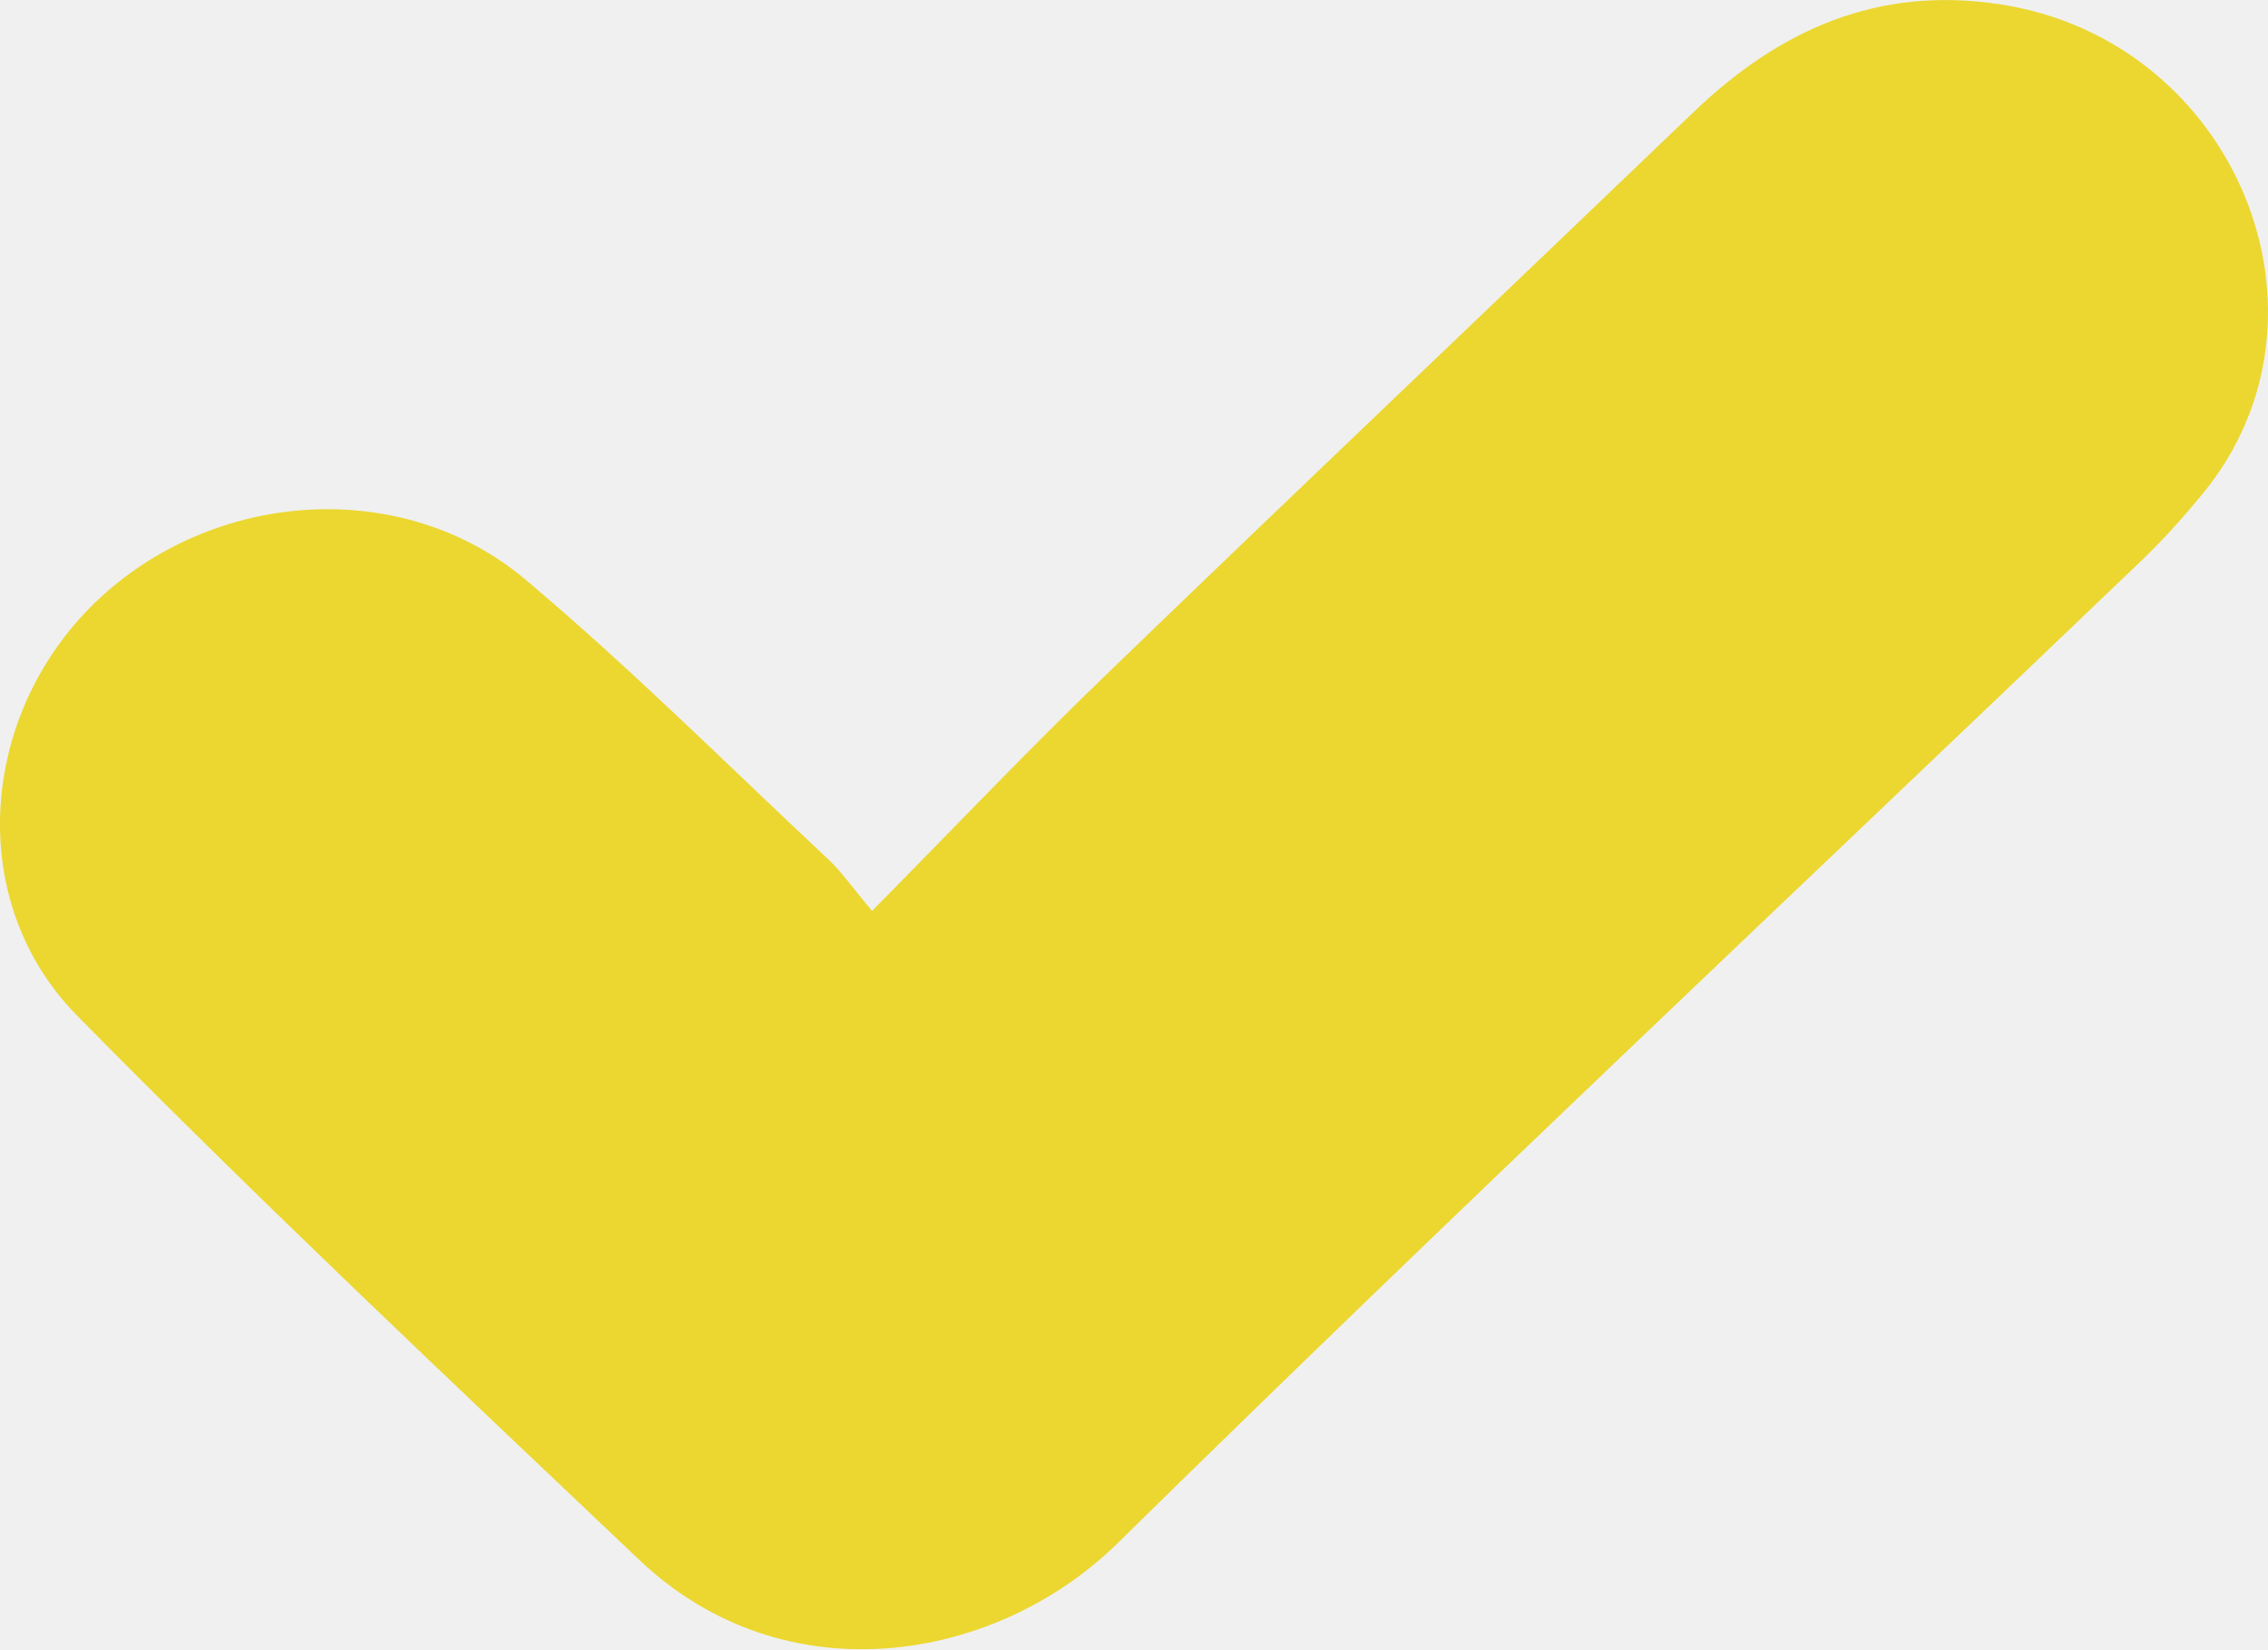
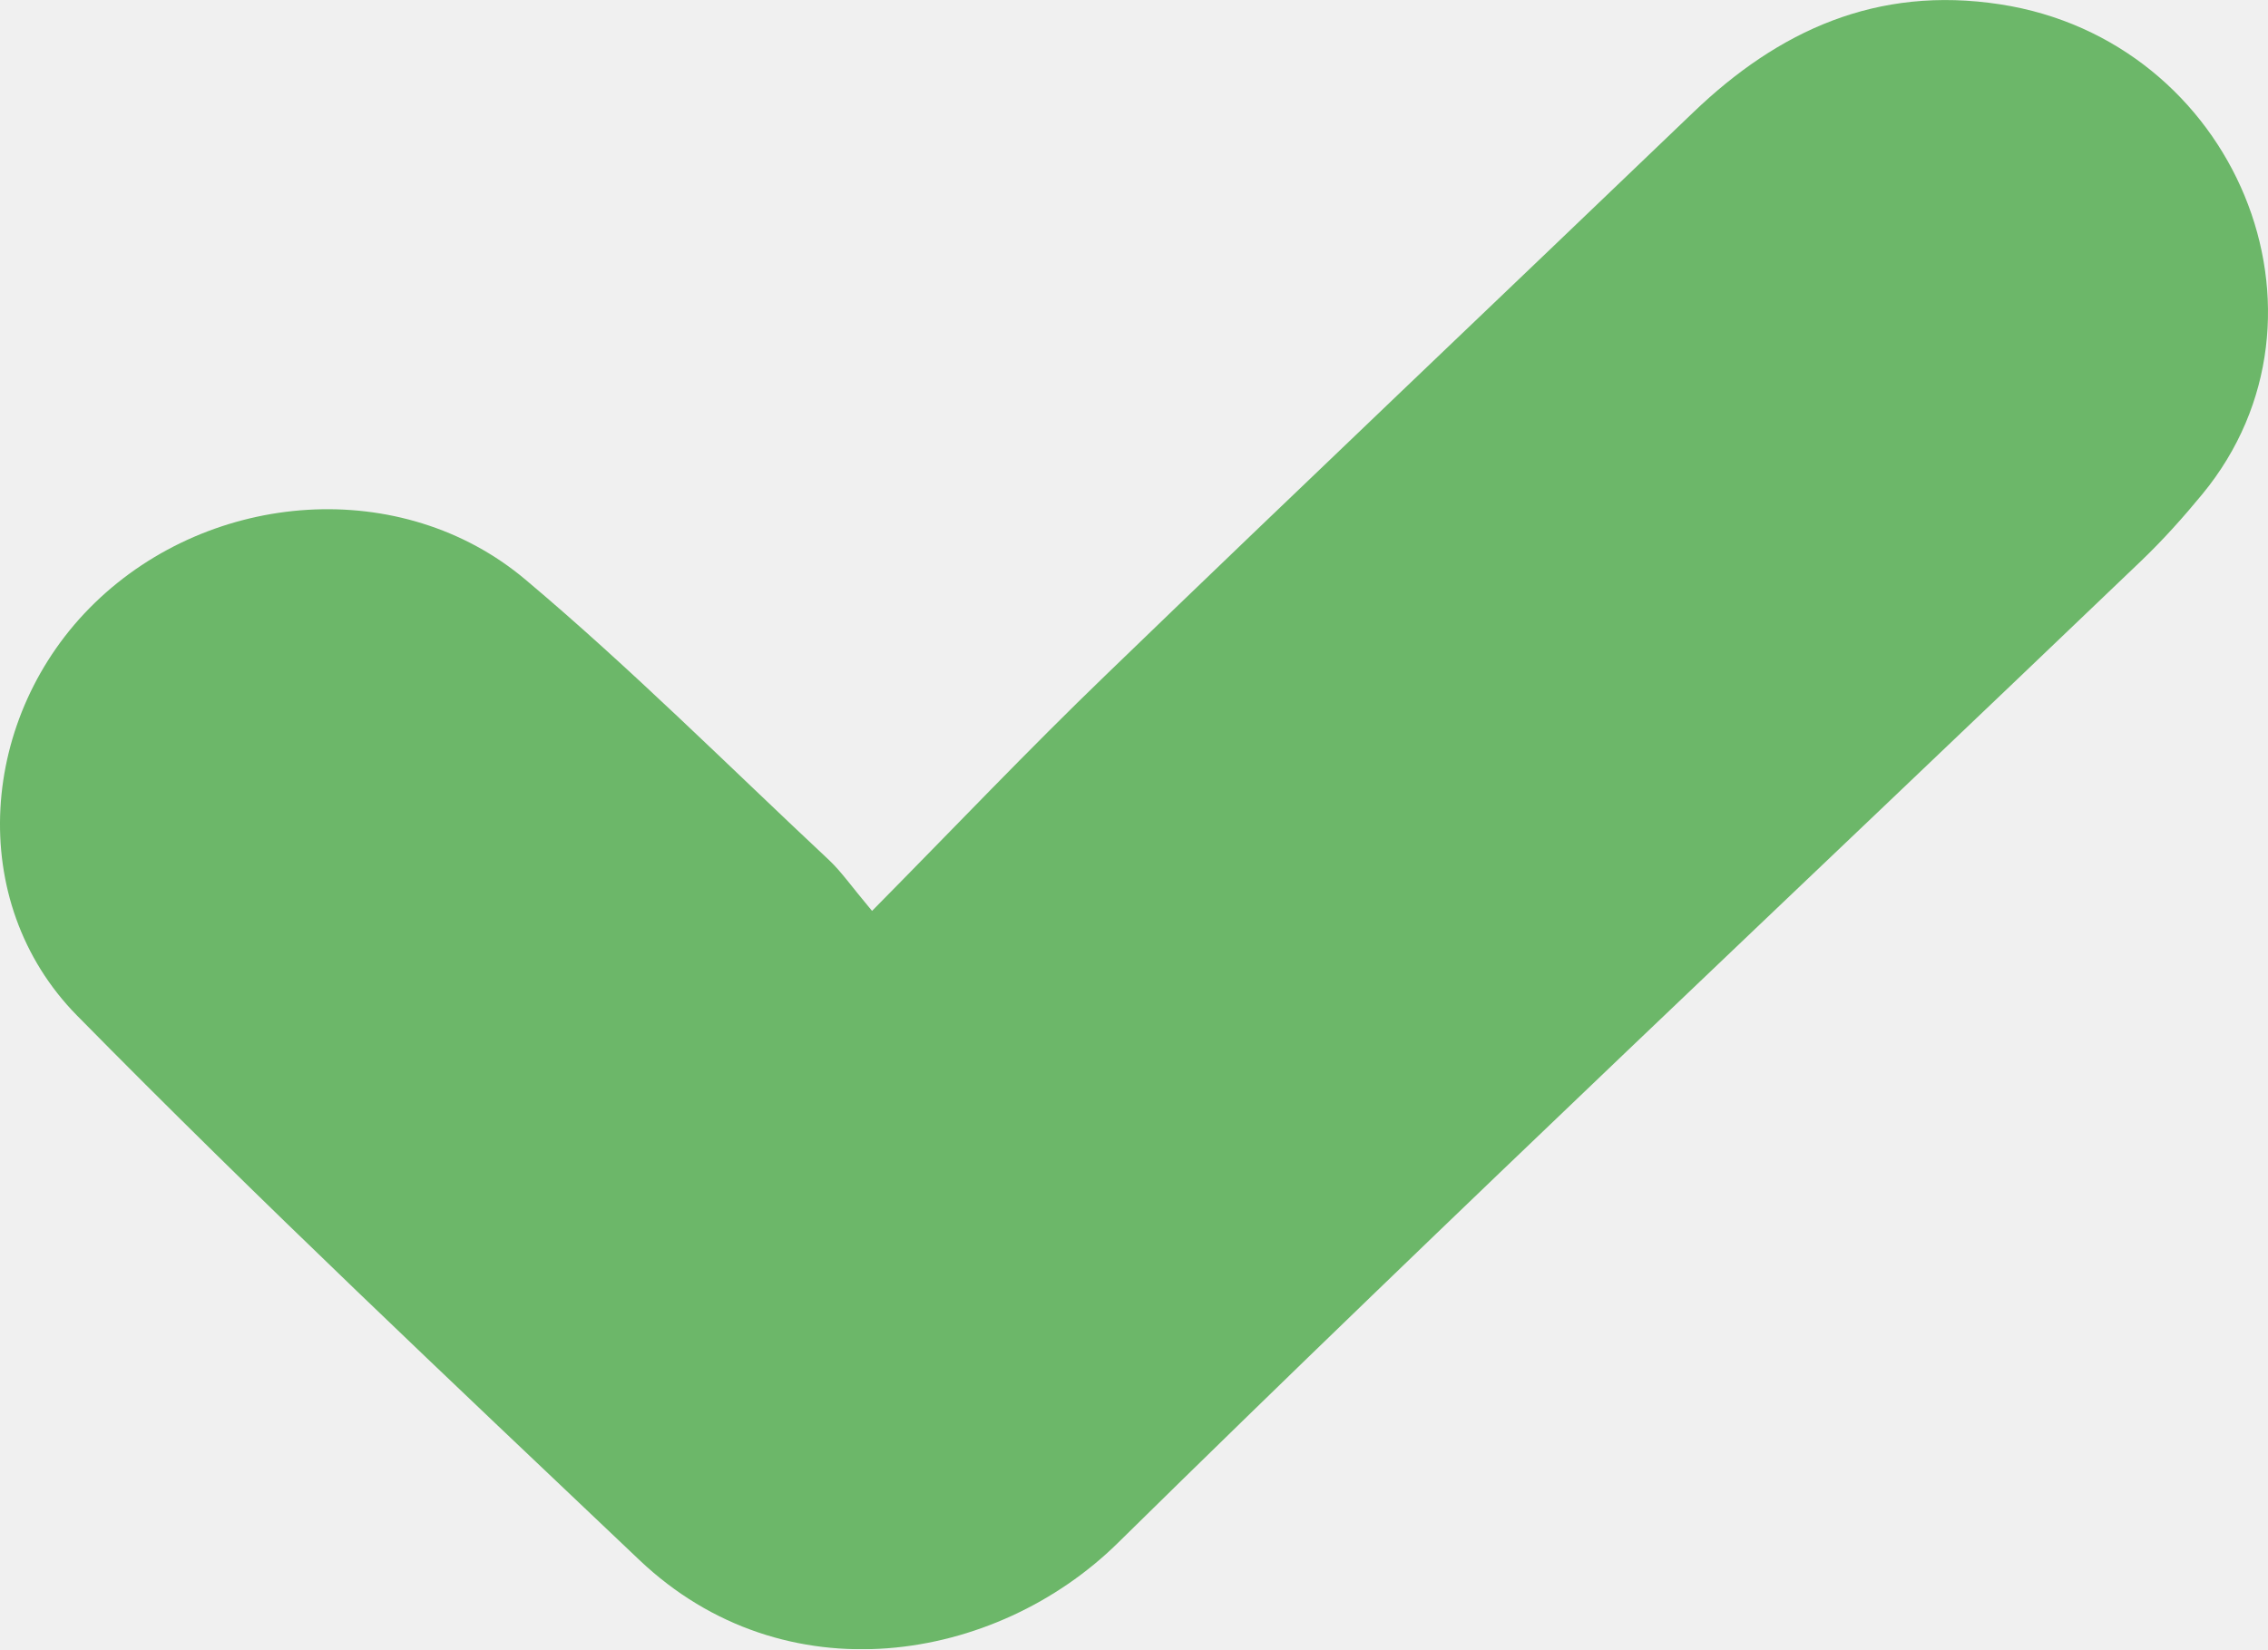
<svg xmlns="http://www.w3.org/2000/svg" xmlns:xlink="http://www.w3.org/1999/xlink" width="22px" height="16px" viewBox="0 0 22 16" version="1.1">
  <defs>
    <polygon id="path-2" points="0 0 22 0 22 16 0 16" />
  </defs>
  <g id="Word-Spinner" stroke="none" stroke-width="1" fill="none" fill-rule="evenodd">
    <g id="Group-3-Copy" transform="translate(-1062, -911)">
      <g transform="translate(1062, 911)">
        <mask id="mask-3" fill="white">
          <use xlink:href="#path-2" />
        </mask>
        <g id="Clip-2" />
-         <path d="M10.724,6.551 C12.616,4.723 14.526,2.912 16.424,1.091 C17.25,0.298 18.204,-0.142 19.402,0.042 C21.685,0.392 22.788,3.062 21.364,4.793 C21.178,5.019 20.981,5.239 20.769,5.442 C17.456,8.615 14.11,11.756 10.842,14.97 C9.659,16.133 7.613,16.474 6.201,15.133 C4.365,13.39 2.519,11.653 0.746,9.851 C-0.342,8.744 -0.202,6.937 0.919,5.849 C2.053,4.75 3.9,4.615 5.097,5.623 C6.12,6.484 7.065,7.43 8.041,8.343 C8.161,8.456 8.256,8.595 8.459,8.837 C9.263,8.023 9.977,7.271 10.724,6.551 Z" id="Fill-1" fill="#EBD730" mask="url(#mask-3)" />
+         <path d="M10.724,6.551 C12.616,4.723 14.526,2.912 16.424,1.091 C17.25,0.298 18.204,-0.142 19.402,0.042 C21.685,0.392 22.788,3.062 21.364,4.793 C21.178,5.019 20.981,5.239 20.769,5.442 C17.456,8.615 14.11,11.756 10.842,14.97 C9.659,16.133 7.613,16.474 6.201,15.133 C4.365,13.39 2.519,11.653 0.746,9.851 C-0.342,8.744 -0.202,6.937 0.919,5.849 C2.053,4.75 3.9,4.615 5.097,5.623 C6.12,6.484 7.065,7.43 8.041,8.343 C8.161,8.456 8.256,8.595 8.459,8.837 C9.263,8.023 9.977,7.271 10.724,6.551 Z" id="Fill-1" fill="#6CB769" mask="url(#mask-3)" />
      </g>
    </g>
  </g>
</svg>
